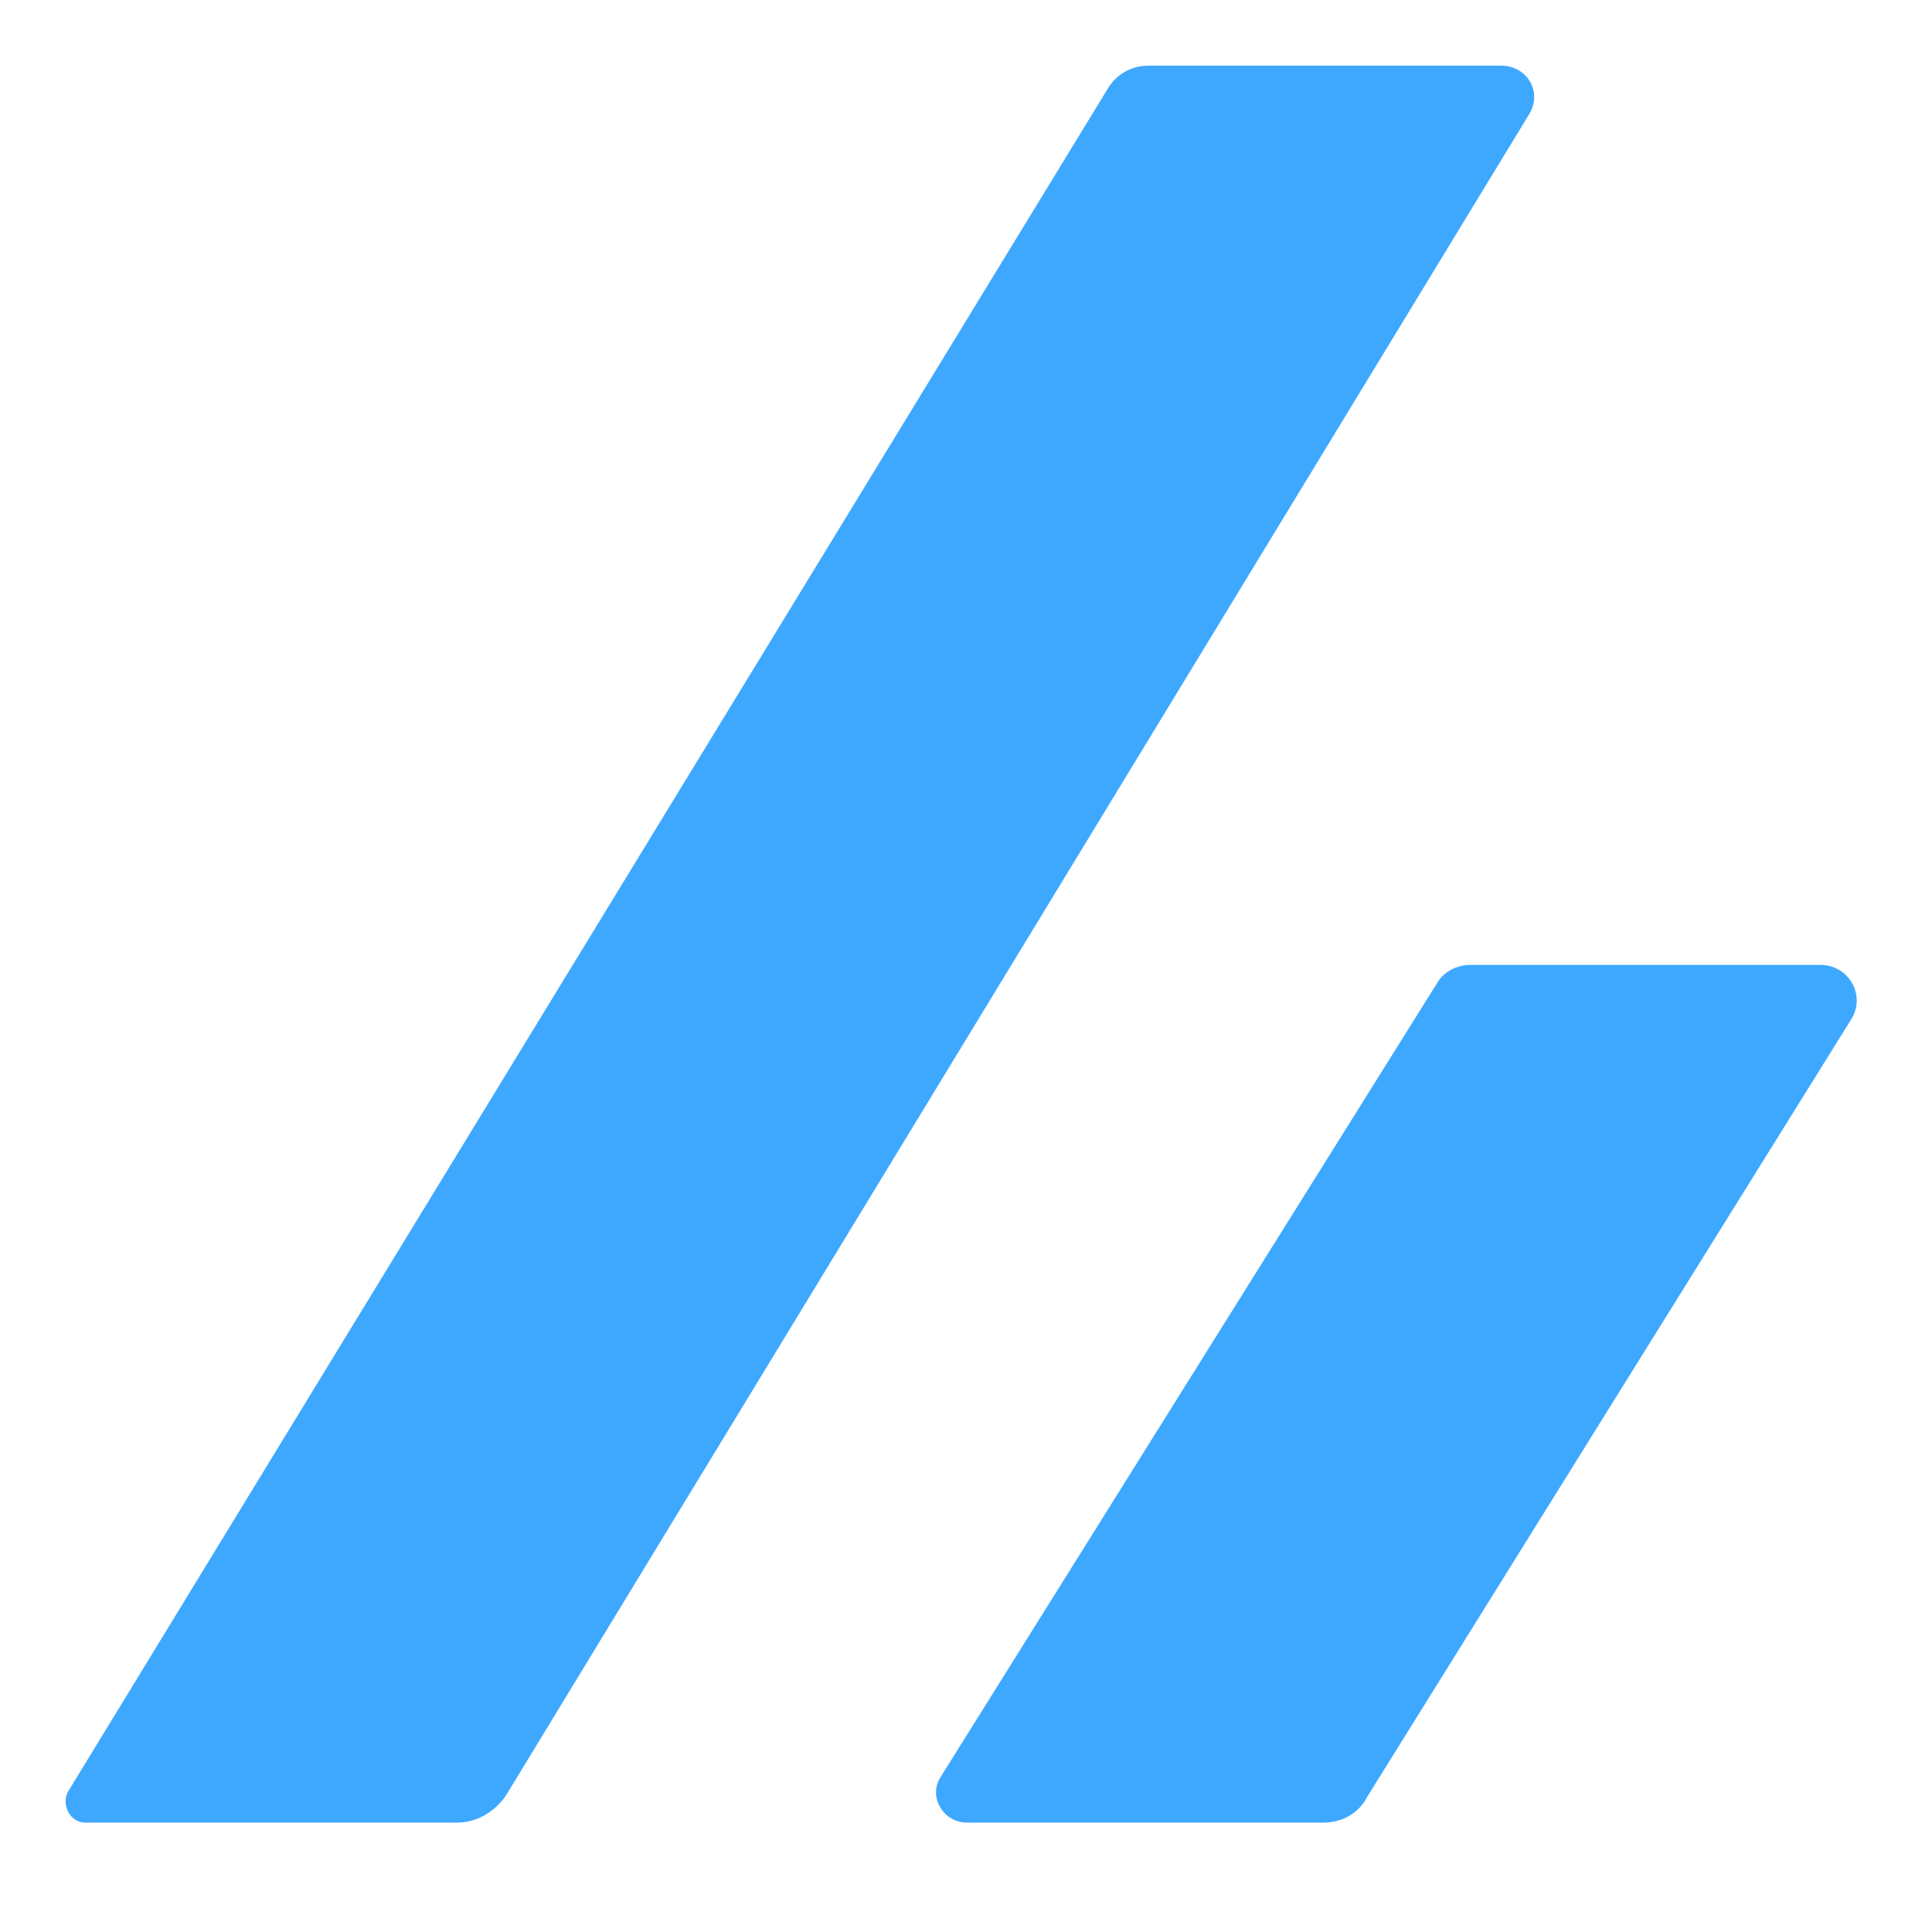
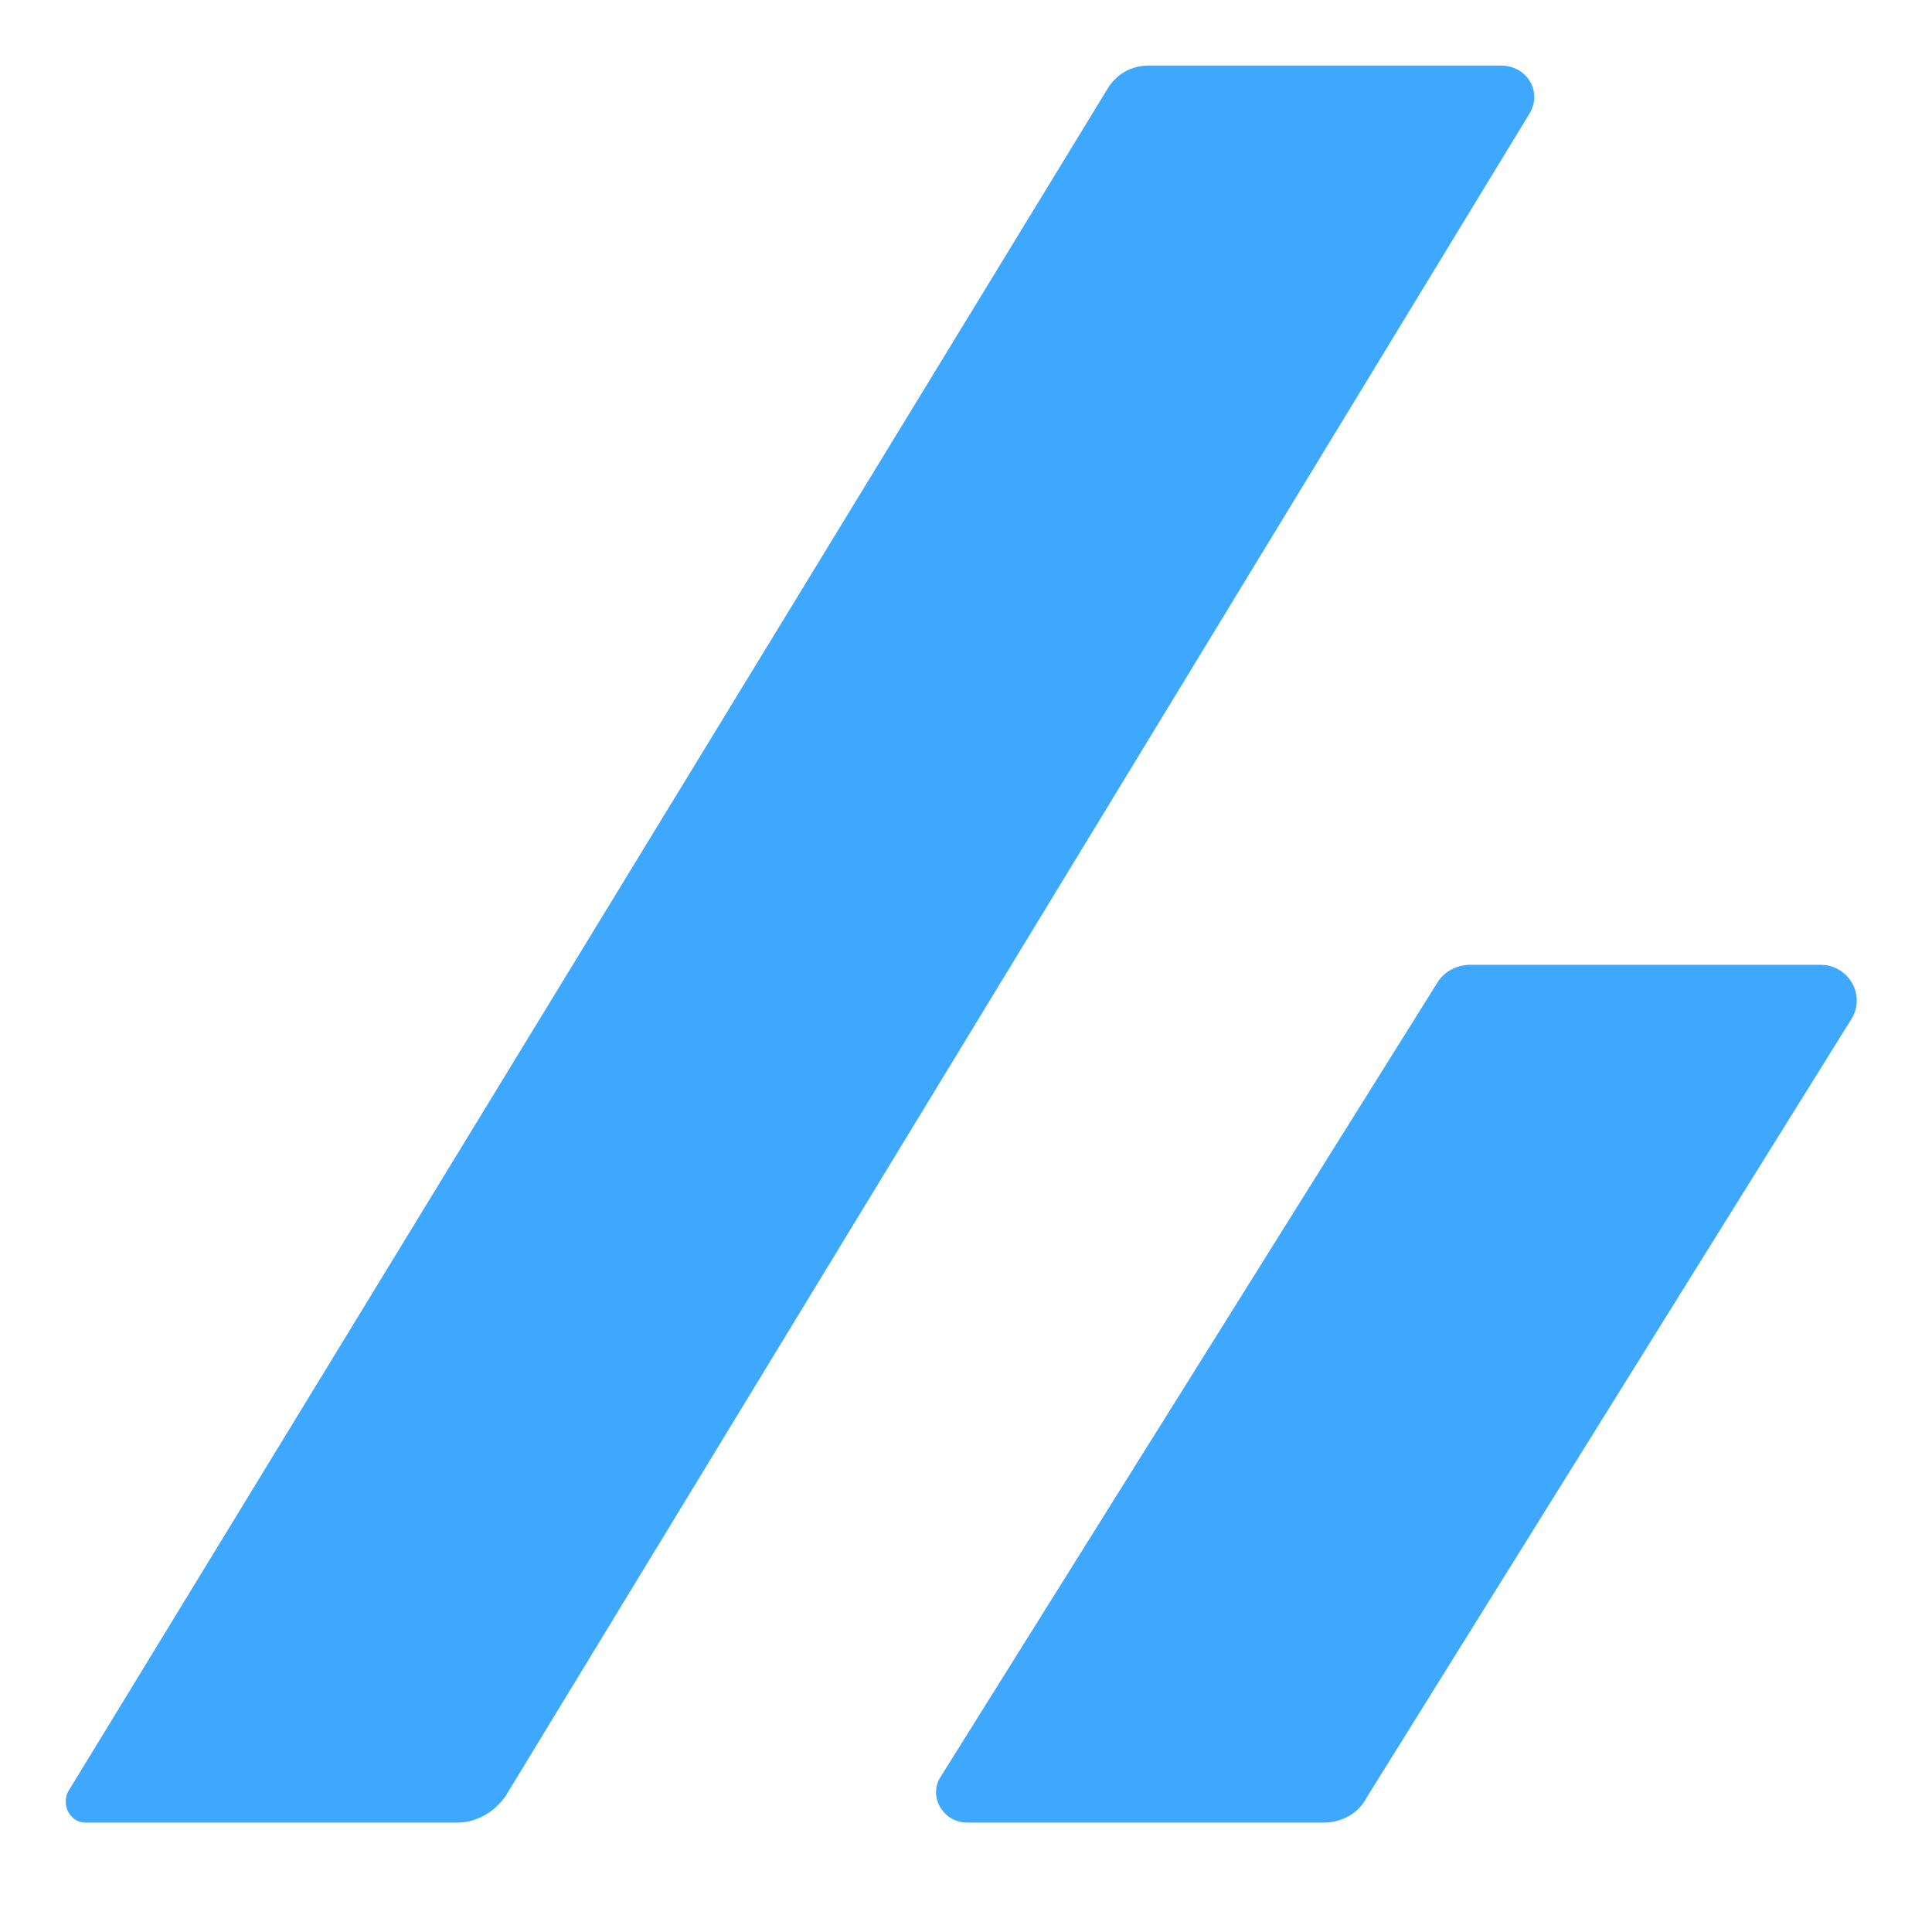
- <svg xmlns="http://www.w3.org/2000/svg" version="1.1" x="0px" y="0px" viewBox="0 0 88.3 88.3" style="enable-background:new 0 0 88.3 88.3;" xml:space="preserve">
-   <g fill="#3EA8FF">
-     <path class="st0" d="M3.9,83.3h17c0.9,0,1.7-0.5,2.2-1.2L69.9,5.2c0.6-1-0.1-2.2-1.3-2.2H52.5c-0.8,0-1.5,0.4-1.9,1.1L3.1,81.9   C2.8,82.5,3.2,83.3,3.9,83.3z" />
-     <path class="st0" d="M62.5,82.1l22.1-35.5c0.7-1.1-0.1-2.5-1.4-2.5h-16c-0.6,0-1.2,0.3-1.5,0.8L43,81.2c-0.6,0.9,0.1,2.1,1.2,2.1   h16.3C61.3,83.3,62.1,82.9,62.5,82.1z" />
+ <svg xmlns="http://www.w3.org/2000/svg" width="32px" height="px" viewBox="0 0 32 32" version="1.1">
+   <g id="surface1">
+     <path style=" stroke:none;fill-rule:nonzero;fill:rgb(24.314%,65.882%,100%);fill-opacity:1;" d="M 1.414 30.188 L 7.574 30.188 C 7.898 30.188 8.191 30.008 8.371 29.754 L 25.332 1.883 C 25.551 1.523 25.297 1.086 24.859 1.086 L 19.027 1.086 C 18.734 1.086 18.484 1.23 18.336 1.484 L 1.125 29.68 C 1.016 29.898 1.16 30.188 1.414 30.188 Z M 1.414 30.188 " />
+     <path style=" stroke:none;fill-rule:nonzero;fill:rgb(24.314%,65.882%,100%);fill-opacity:1;" d="M 22.648 29.754 L 30.66 16.887 C 30.914 16.488 30.621 15.98 30.152 15.98 L 24.352 15.98 C 24.137 15.98 23.918 16.09 23.809 16.273 L 15.582 29.426 C 15.367 29.754 15.621 30.188 16.02 30.188 L 21.926 30.188 C 22.215 30.188 22.504 30.043 22.648 29.754 Z M 22.648 29.754 " />
  </g>
</svg>
